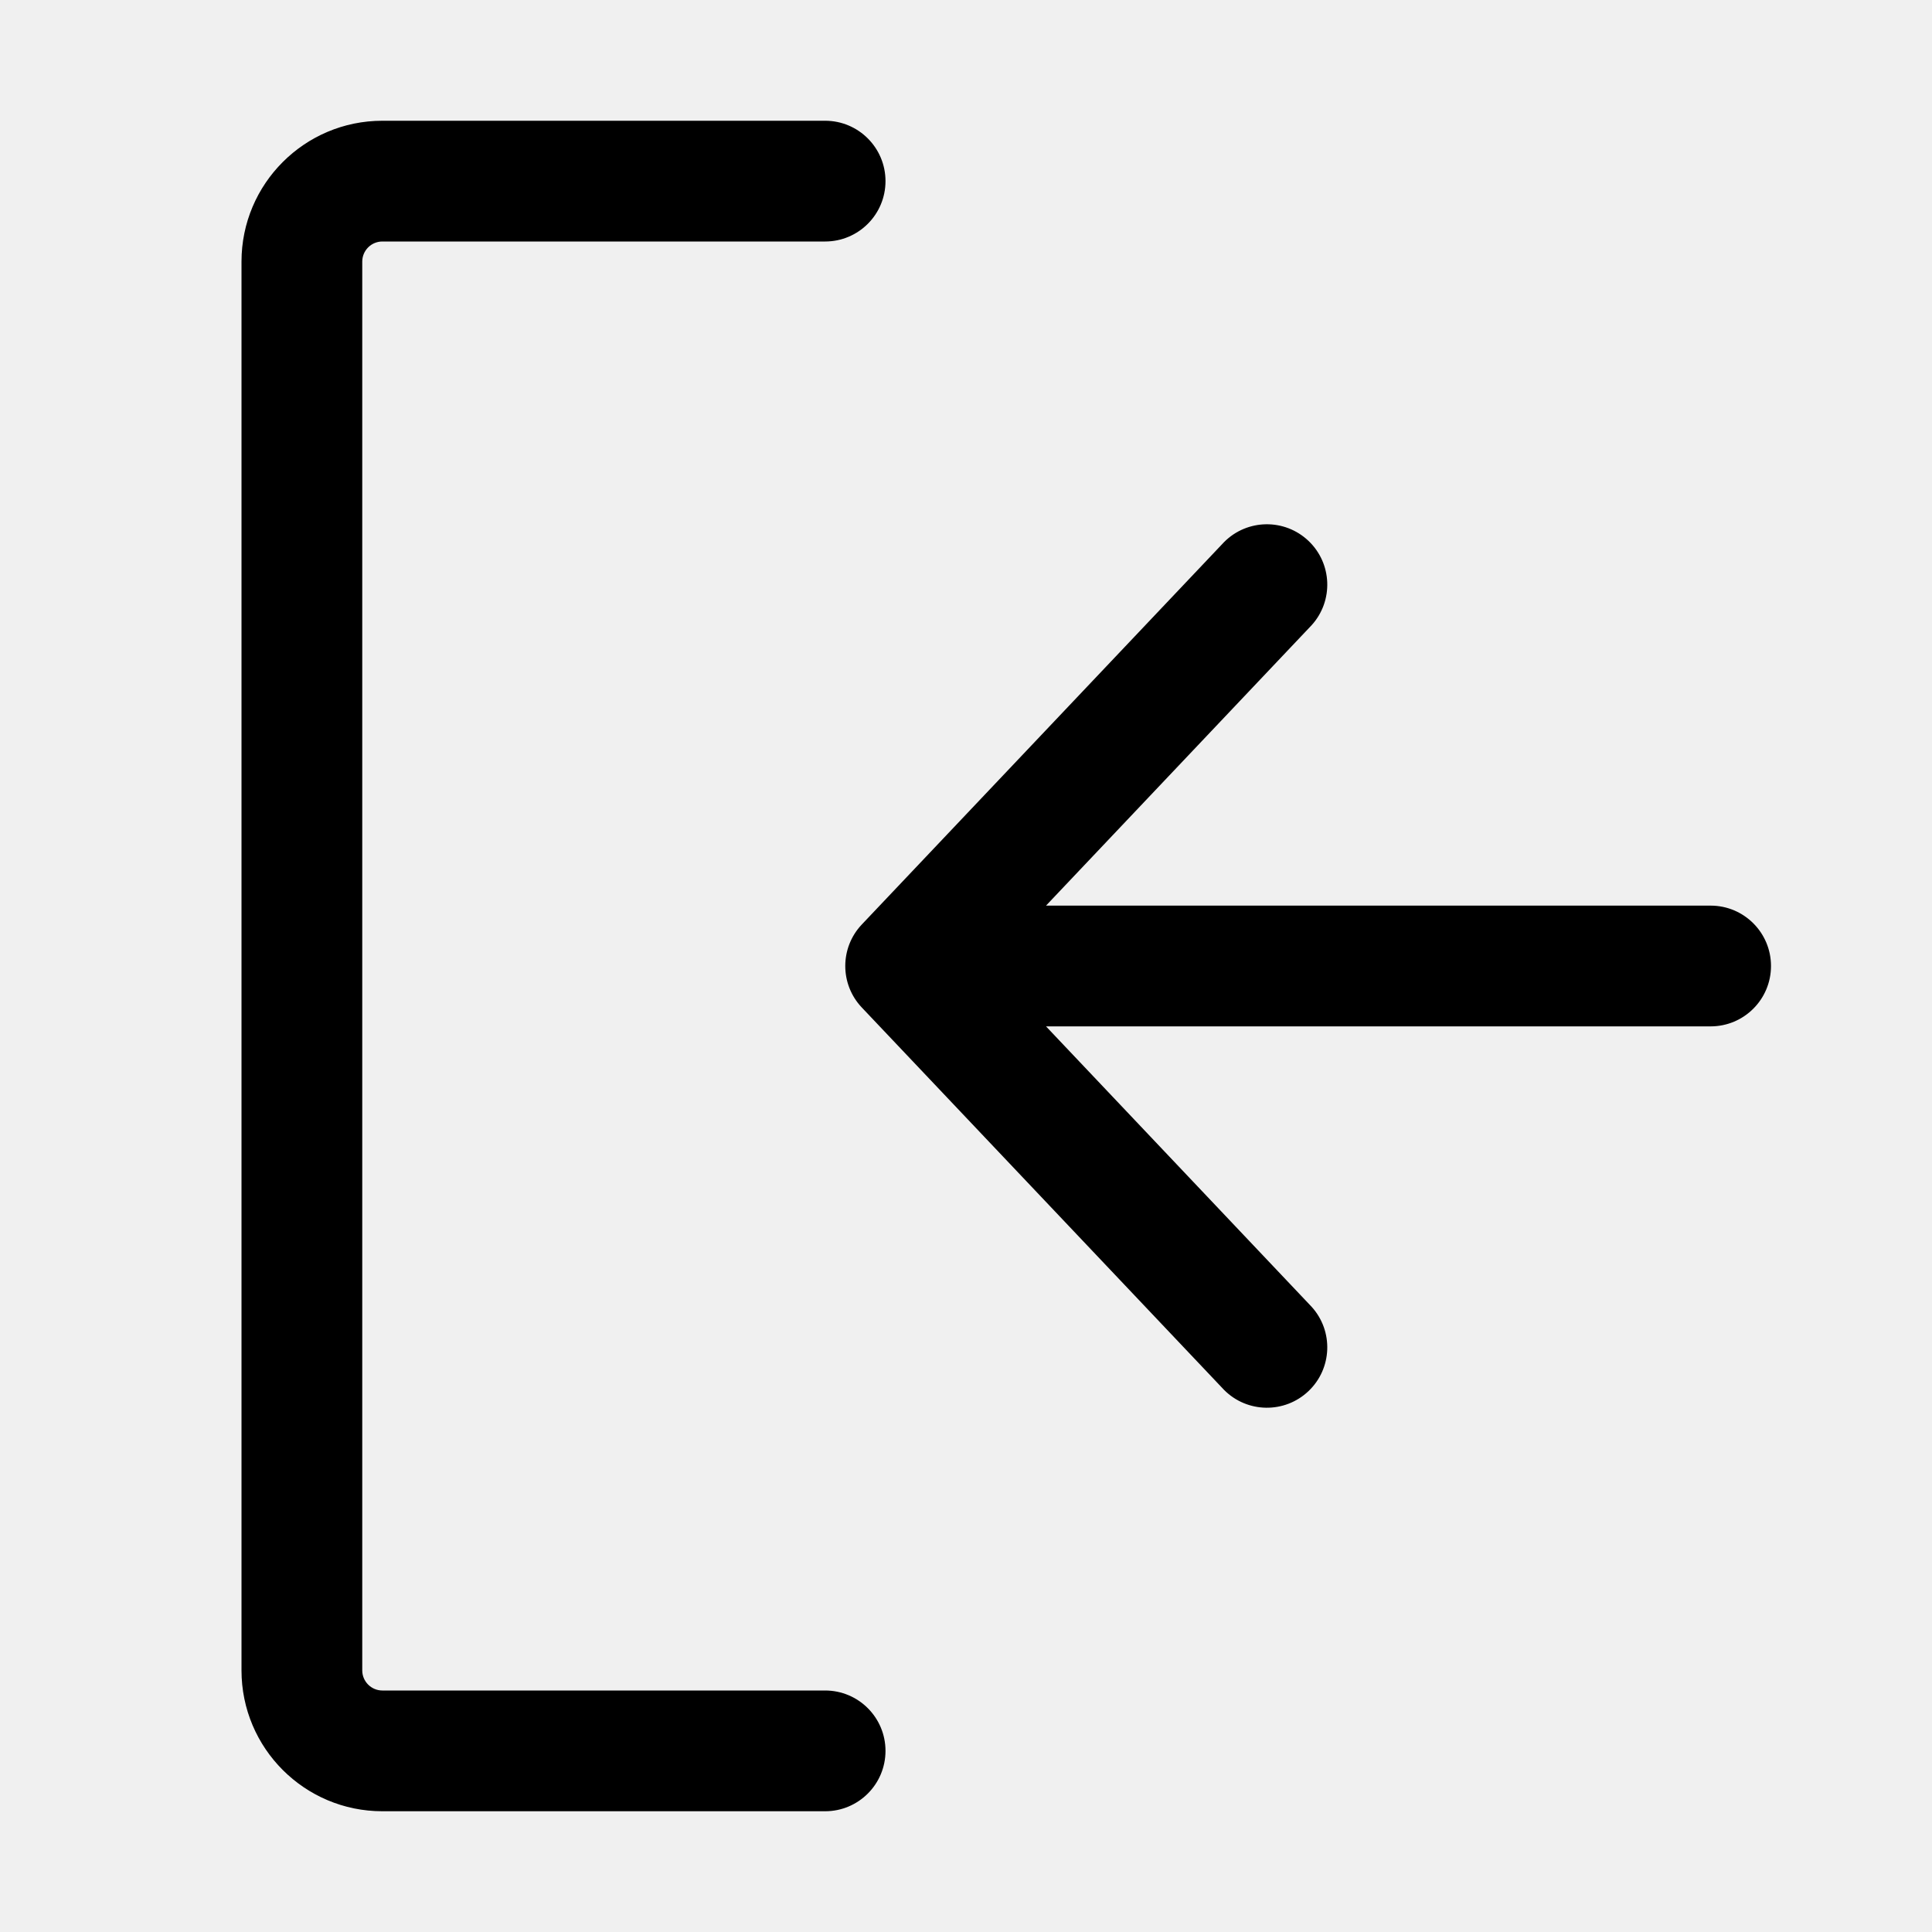
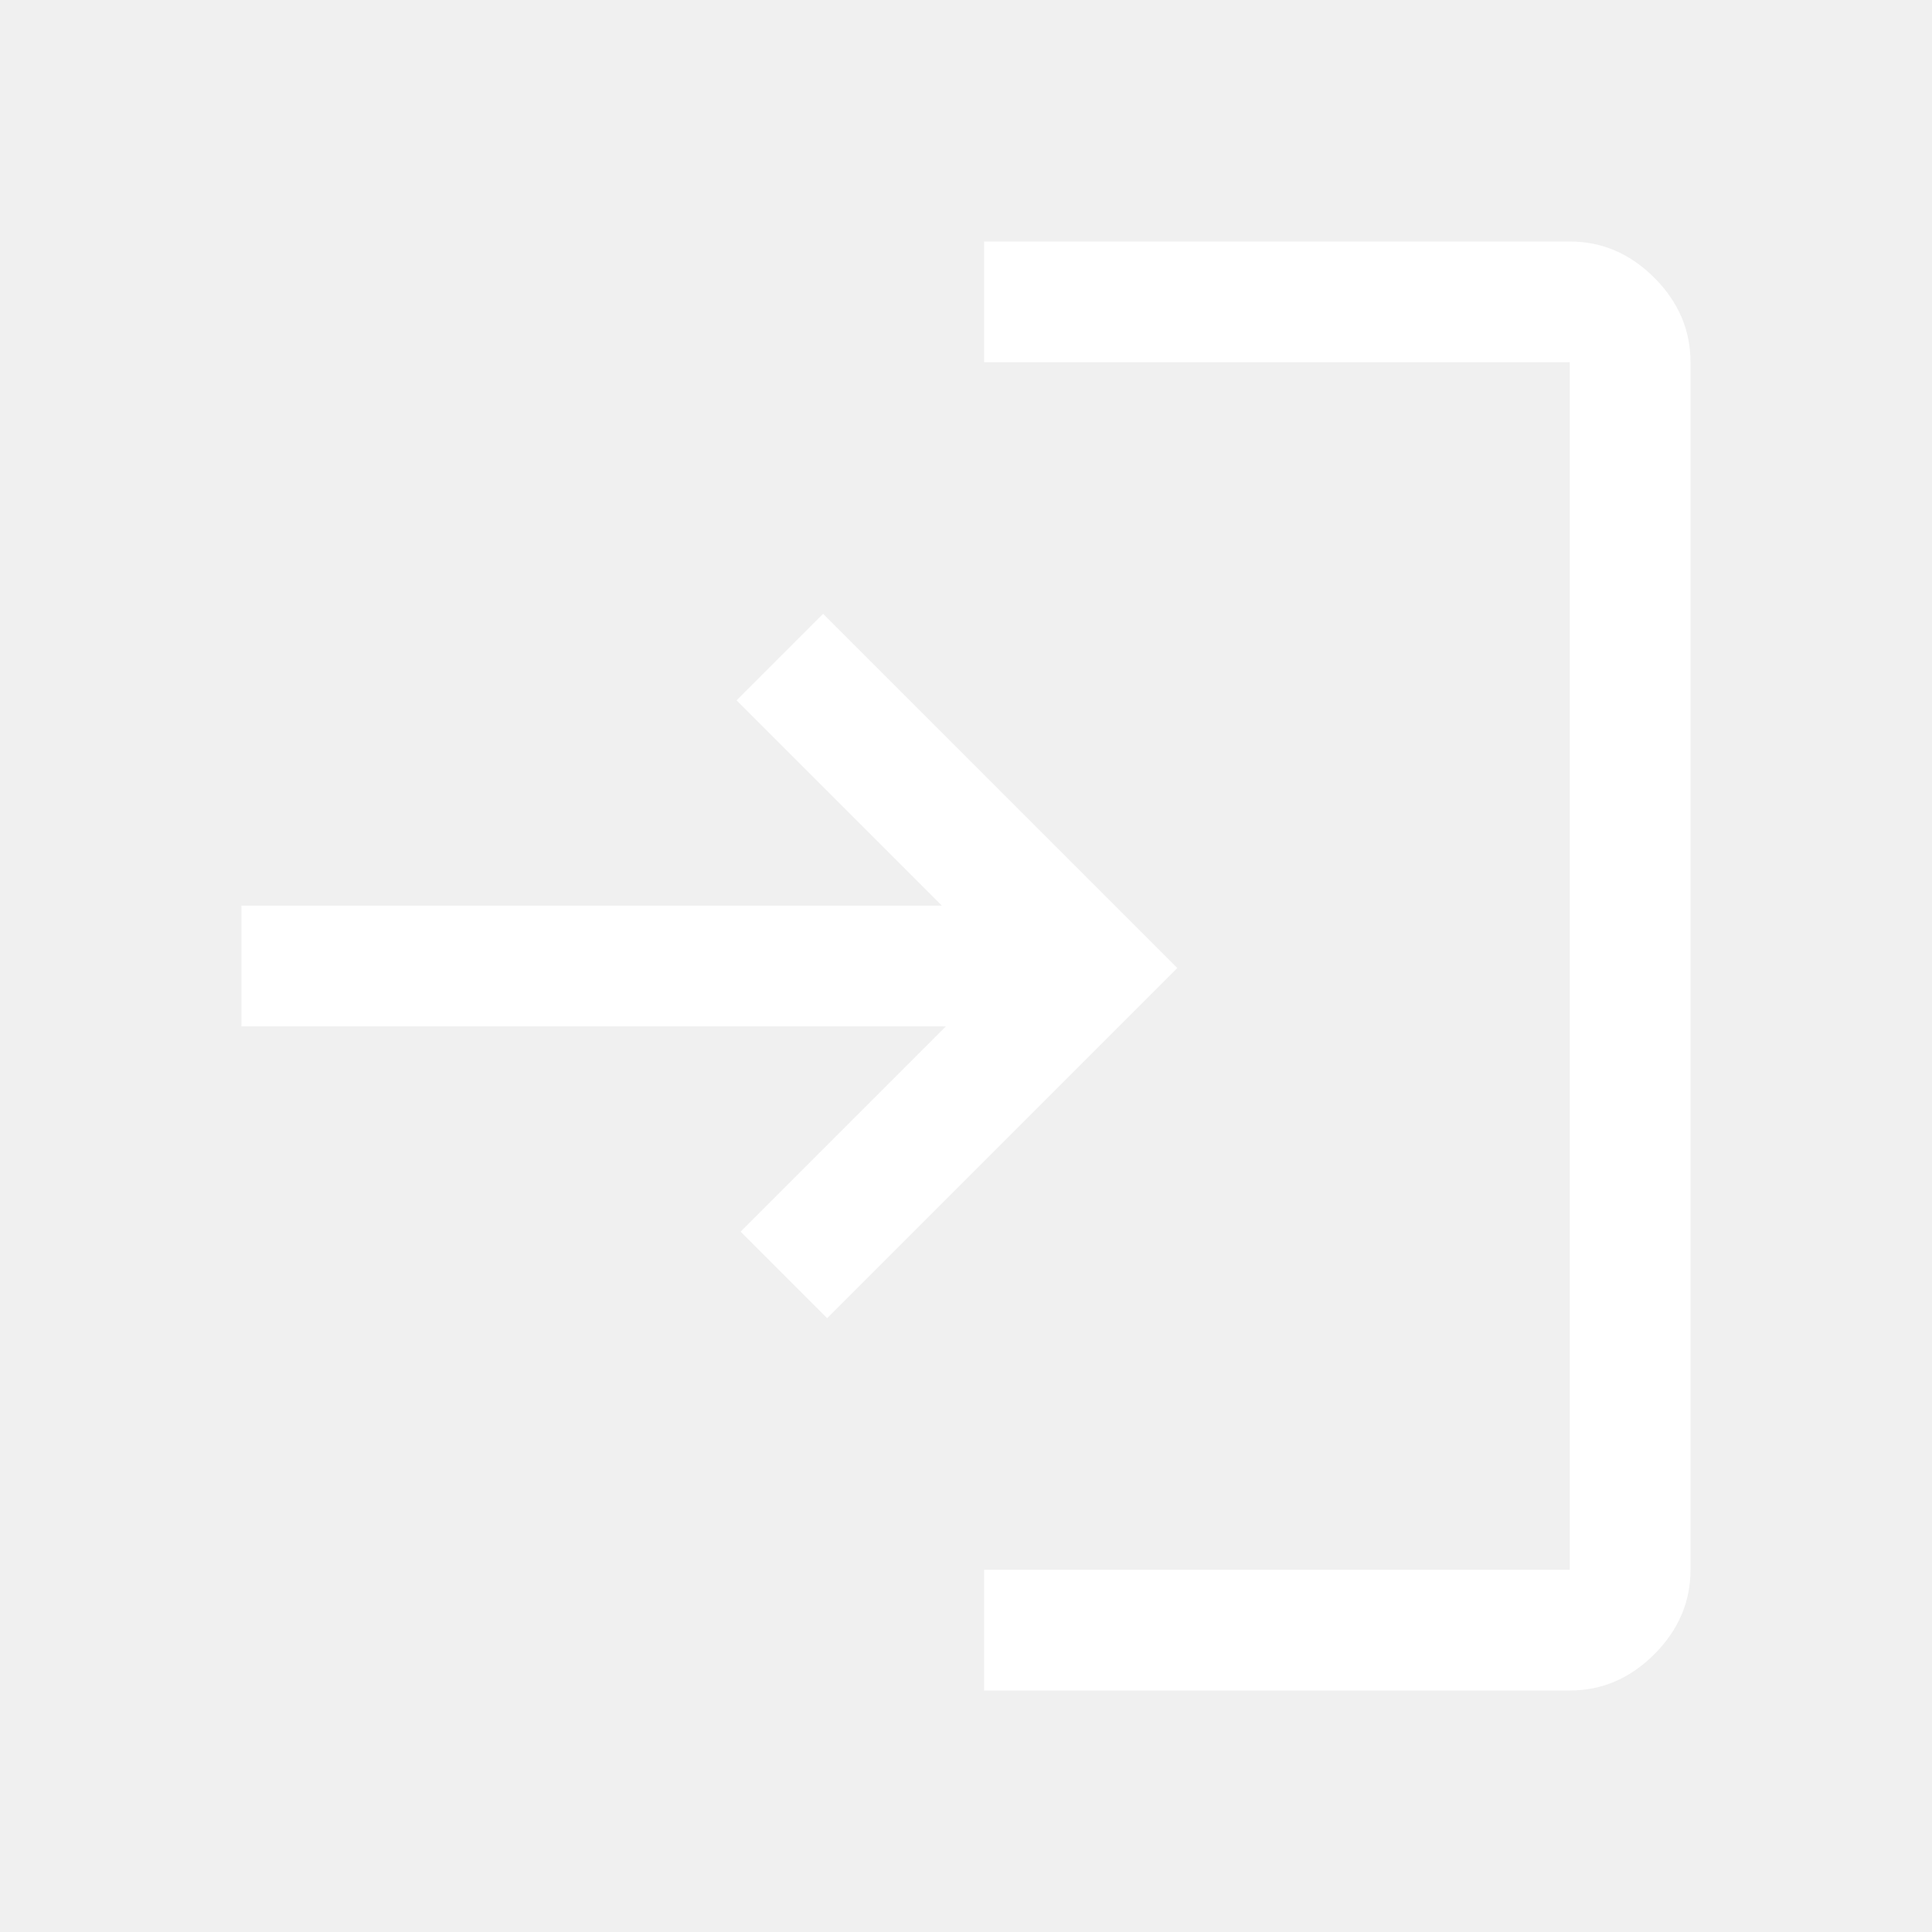
- <svg xmlns="http://www.w3.org/2000/svg" width="24px" height="24px" viewBox="0 0 24 24">
-   <path fill-rule="evenodd" d="M3 3.25c0-.966.784-1.75 1.75-1.75h5.5a.75.75 0 010 1.5h-5.5a.25.25 0 00-.25.25v17.5c0 .138.112.25.25.25h5.5a.75.75 0 010 1.5h-5.5A1.75 1.75 0 013 20.75V3.25zm9.994 9.5l3.3 3.484a.75.75 0 01-1.088 1.032l-4.5-4.75a.75.75 0 010-1.032l4.5-4.75a.75.75 0 011.088 1.032l-3.3 3.484h8.256a.75.75 0 010 1.5h-8.256z" />
+ <svg xmlns="http://www.w3.org/2000/svg" style="fill:white" height="48" width="48">
+   <path d="M24.45 42v-3H39V9H24.45V6H39q1.2 0 2.1.9.9.9.9 2.1v30q0 1.2-.9 2.1-.9.9-2.1.9Zm-3.9-9.25L18.4 30.6l5.1-5.1H6v-3h17.4l-5.1-5.1 2.15-2.15 8.8 8.8Z" />
</svg>
